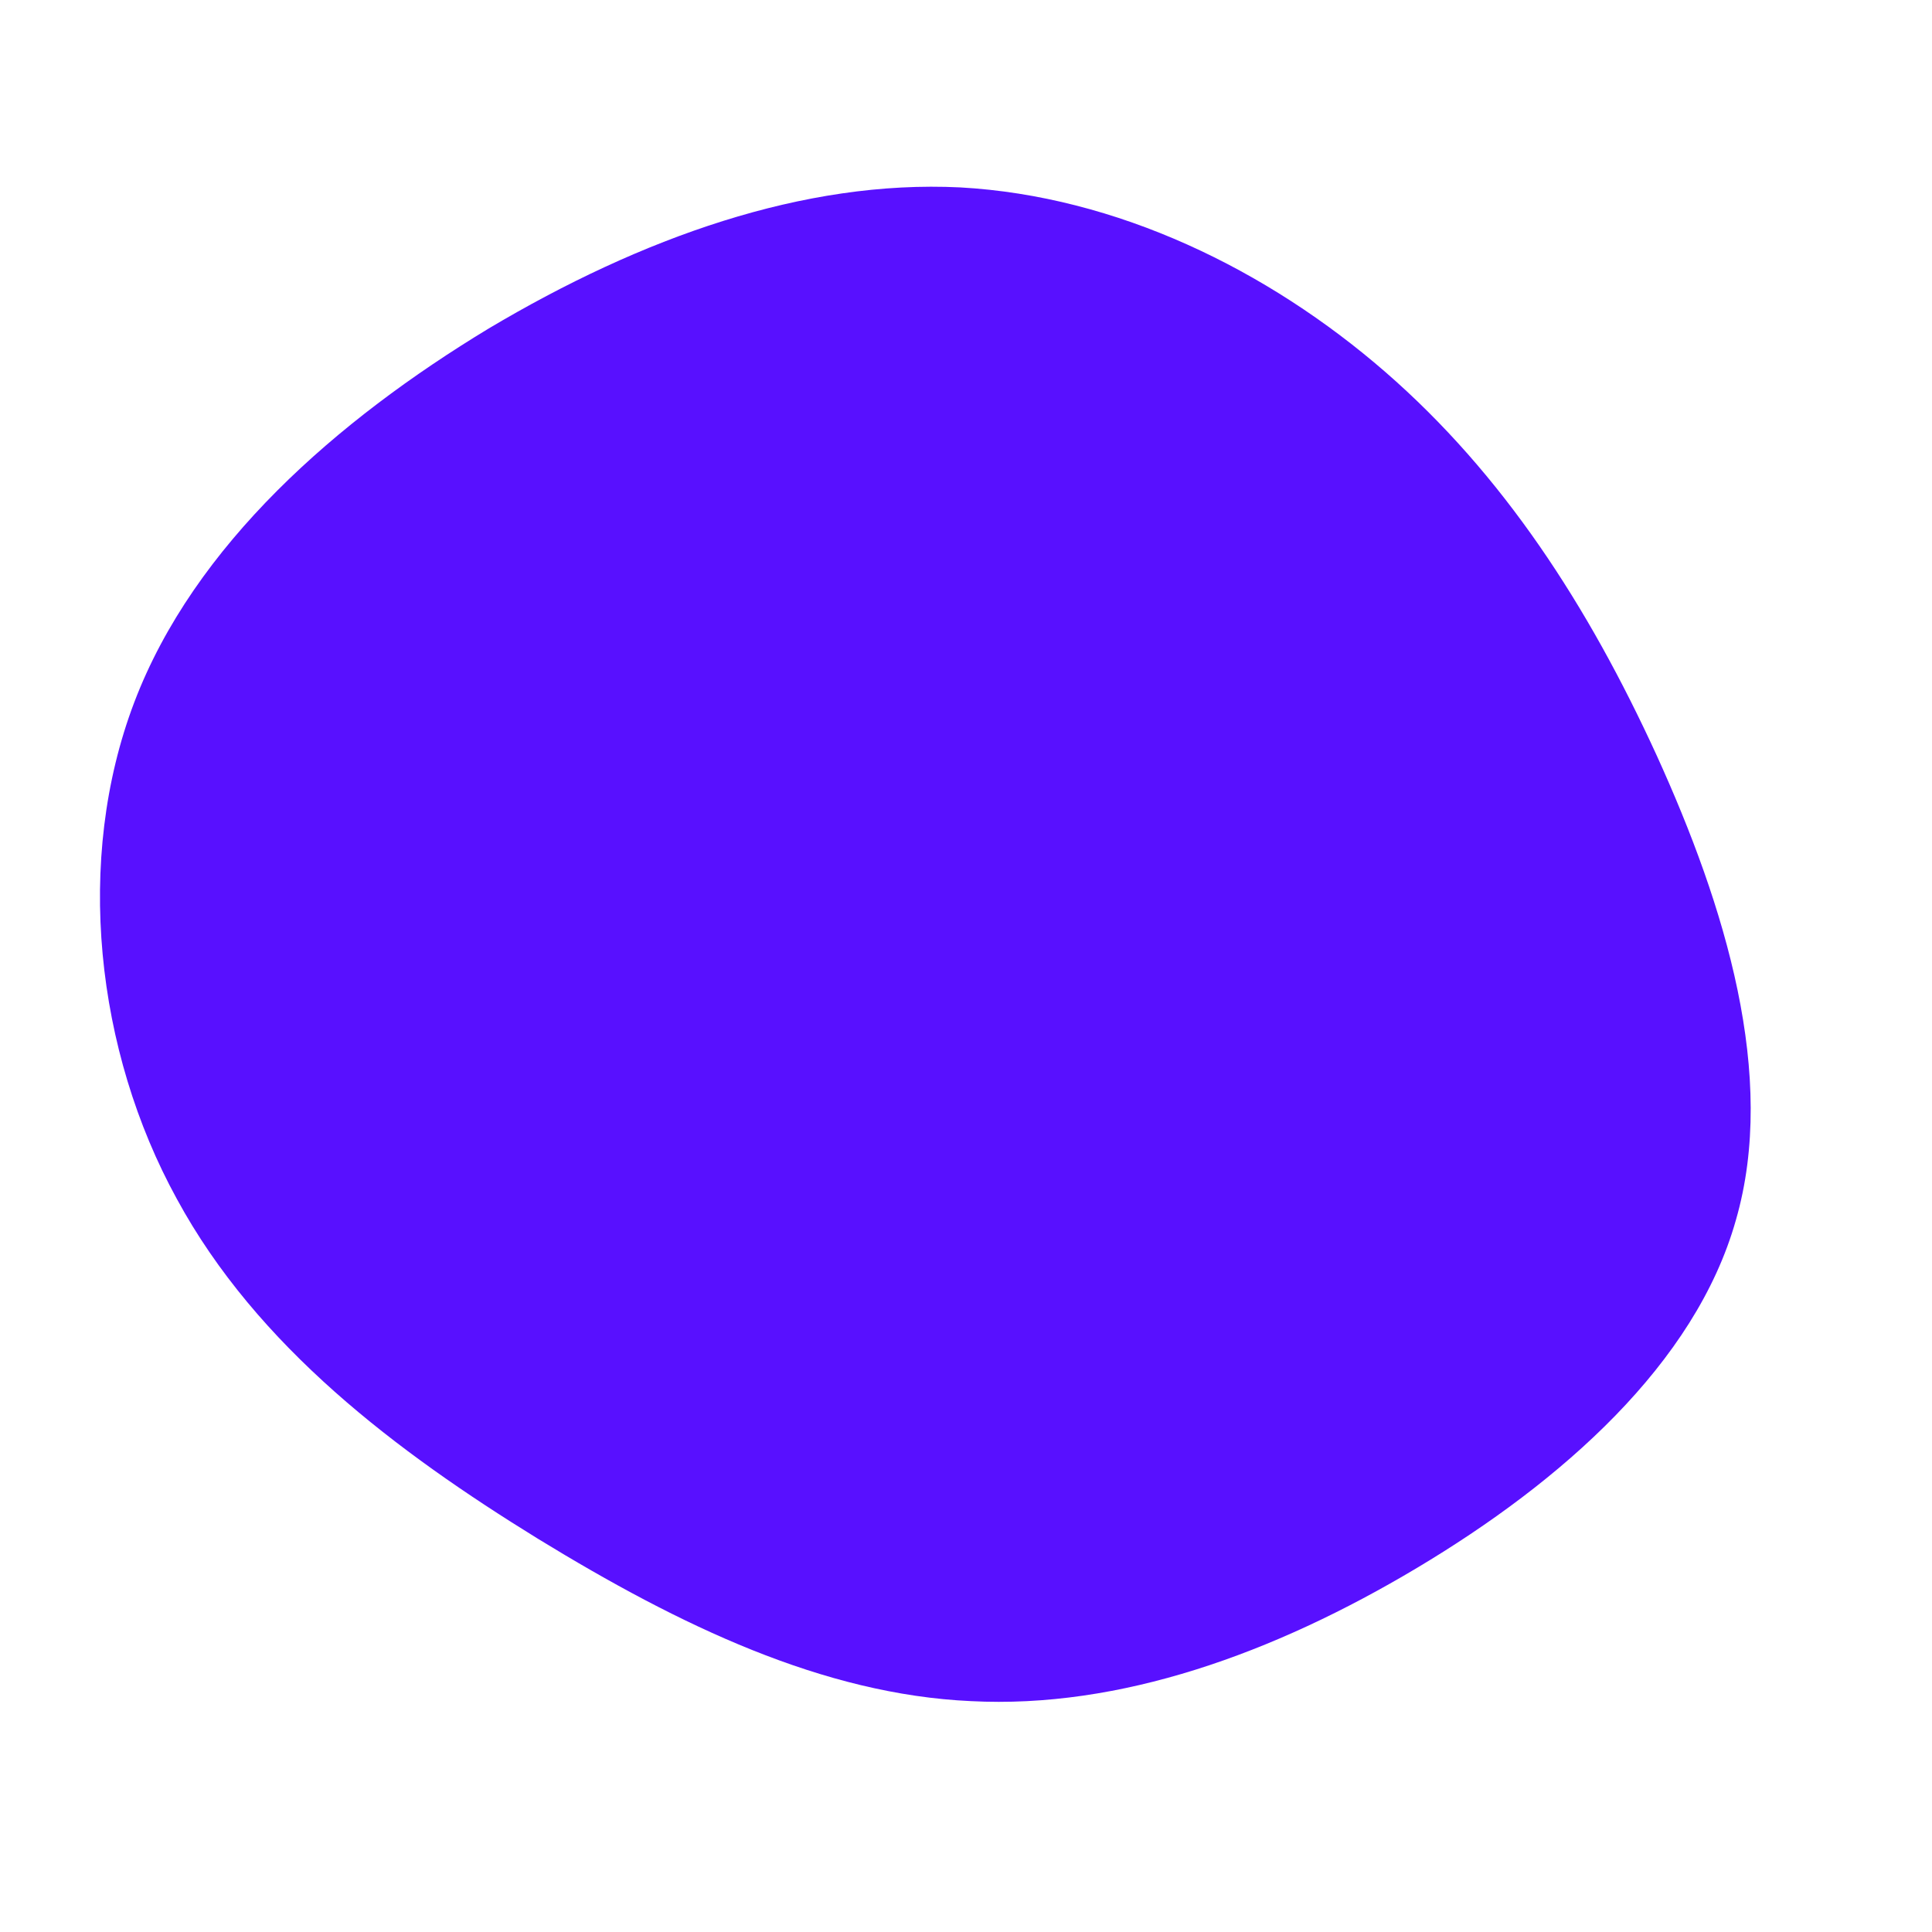
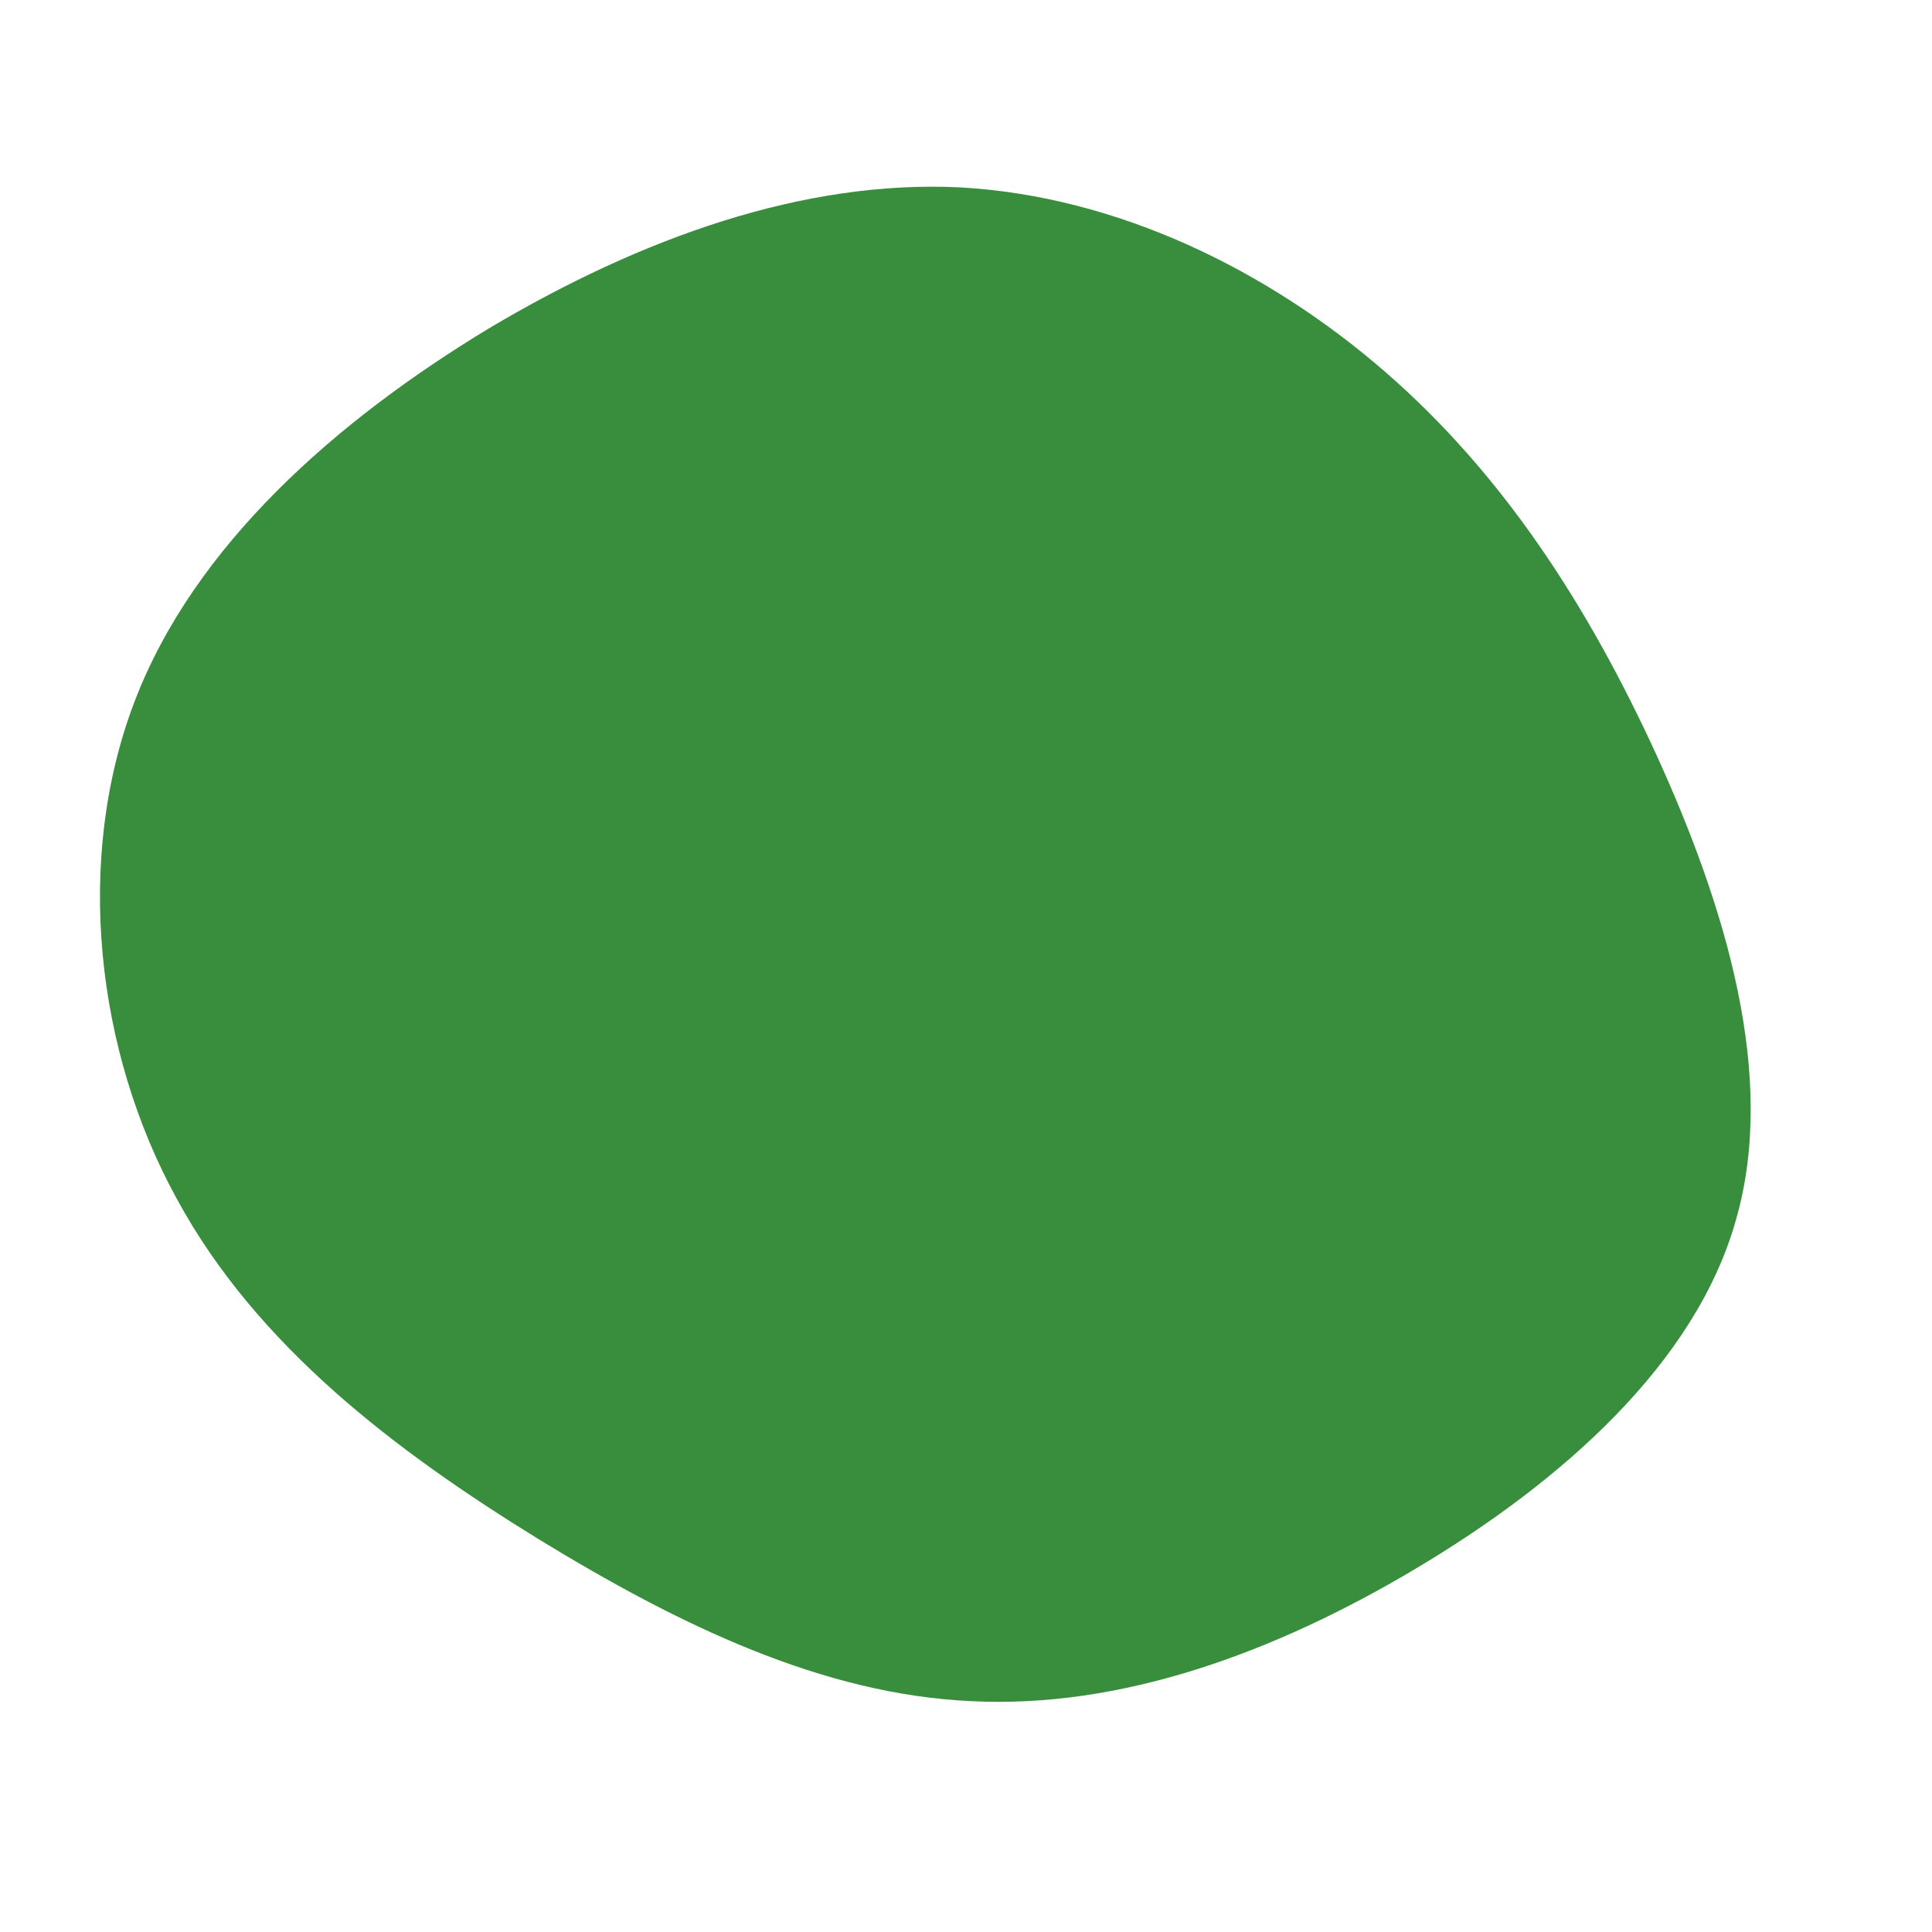
<svg xmlns="http://www.w3.org/2000/svg" viewBox="0 0 200 200">
-   <path fill="#5810ff" d="M43.4,-61.5C55.6,-50.9,64.4,-37.3,71.5,-21.8C78.6,-6.2,84,11.4,79.7,26.3C75.5,41.2,61.6,53.4,46.7,62.3C31.8,71.2,15.9,76.9,0.5,76.1C-14.8,75.4,-29.6,68.3,-44.3,59.3C-58.9,50.3,-73.4,39.4,-81.7,24.1C-90.1,8.8,-92.3,-11,-86.1,-27.3C-79.9,-43.6,-65.1,-56.5,-49.4,-66C-33.6,-75.4,-16.8,-81.4,-0.6,-80.6C15.6,-79.7,31.2,-72.1,43.4,-61.5Z" transform="translate(100 100)" />
+   <path fill="#388E3C" d="M43.4,-61.5C55.6,-50.9,64.4,-37.3,71.5,-21.8C78.6,-6.2,84,11.4,79.7,26.3C75.5,41.2,61.6,53.4,46.7,62.3C31.8,71.2,15.9,76.9,0.5,76.1C-14.8,75.4,-29.6,68.3,-44.3,59.3C-58.9,50.3,-73.4,39.4,-81.7,24.1C-90.1,8.8,-92.3,-11,-86.1,-27.3C-79.9,-43.6,-65.1,-56.5,-49.4,-66C-33.6,-75.4,-16.8,-81.4,-0.6,-80.6C15.6,-79.7,31.2,-72.1,43.4,-61.5Z" transform="translate(100 100)" />
</svg>
